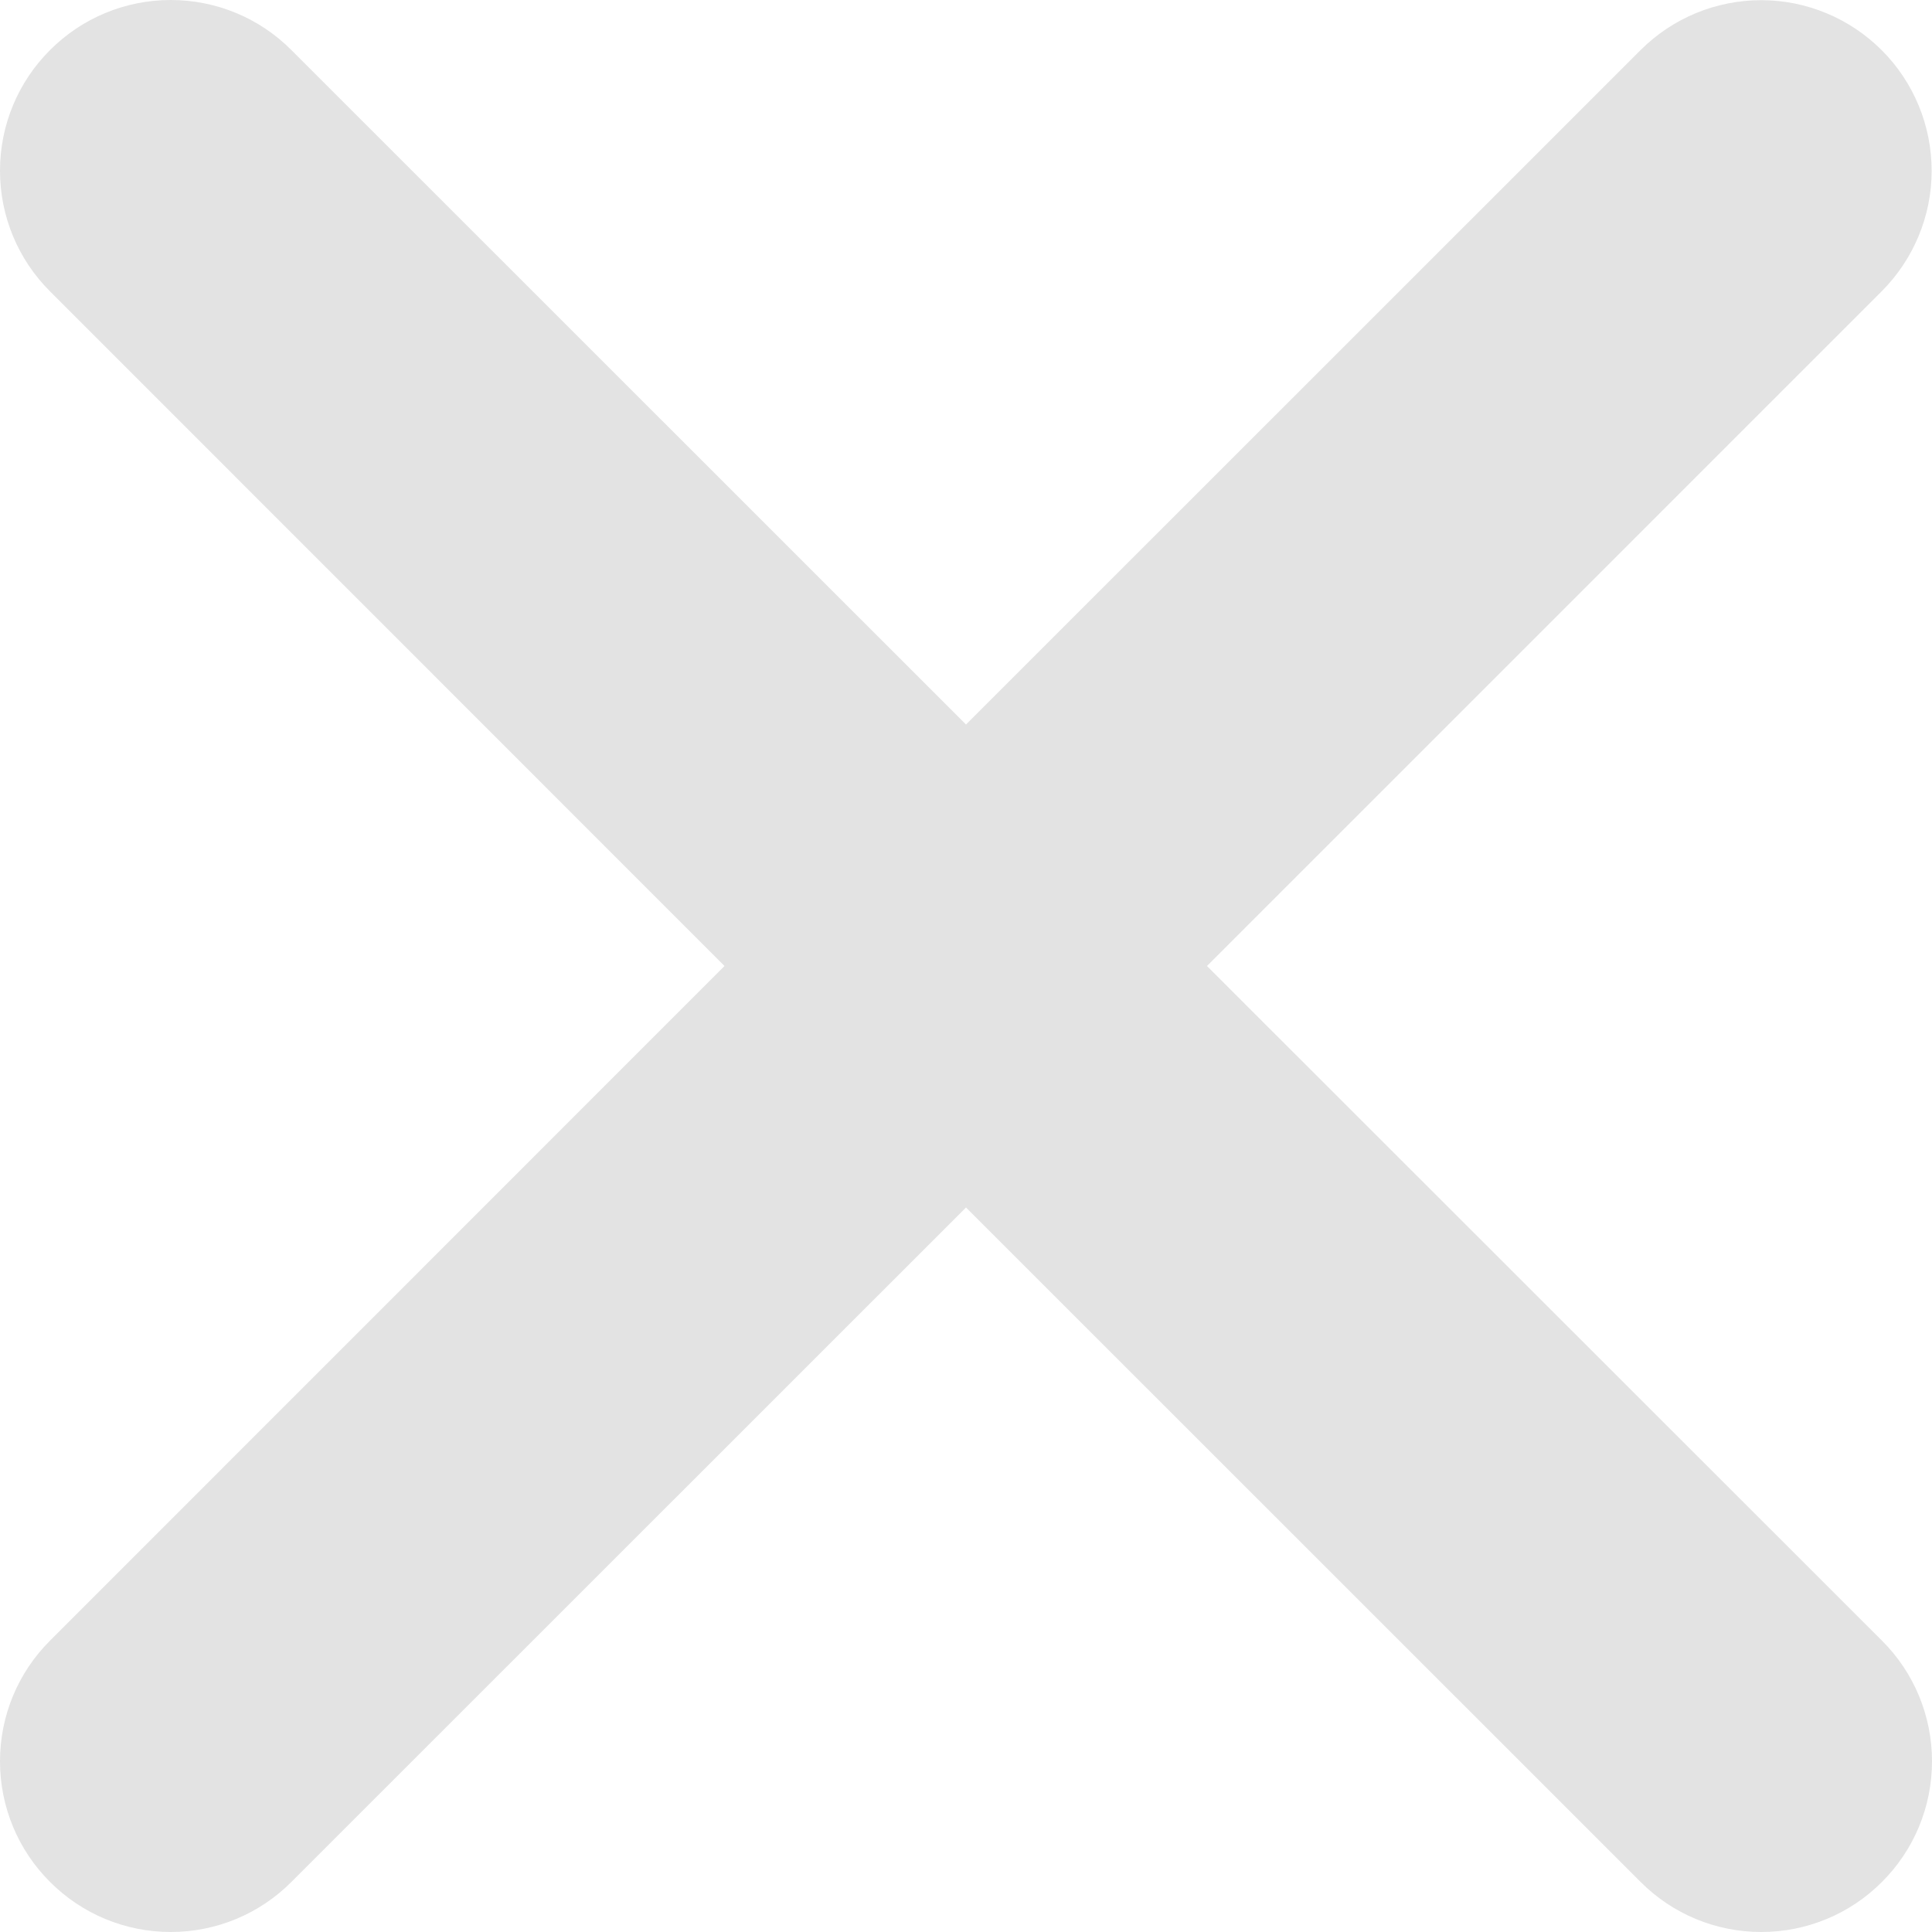
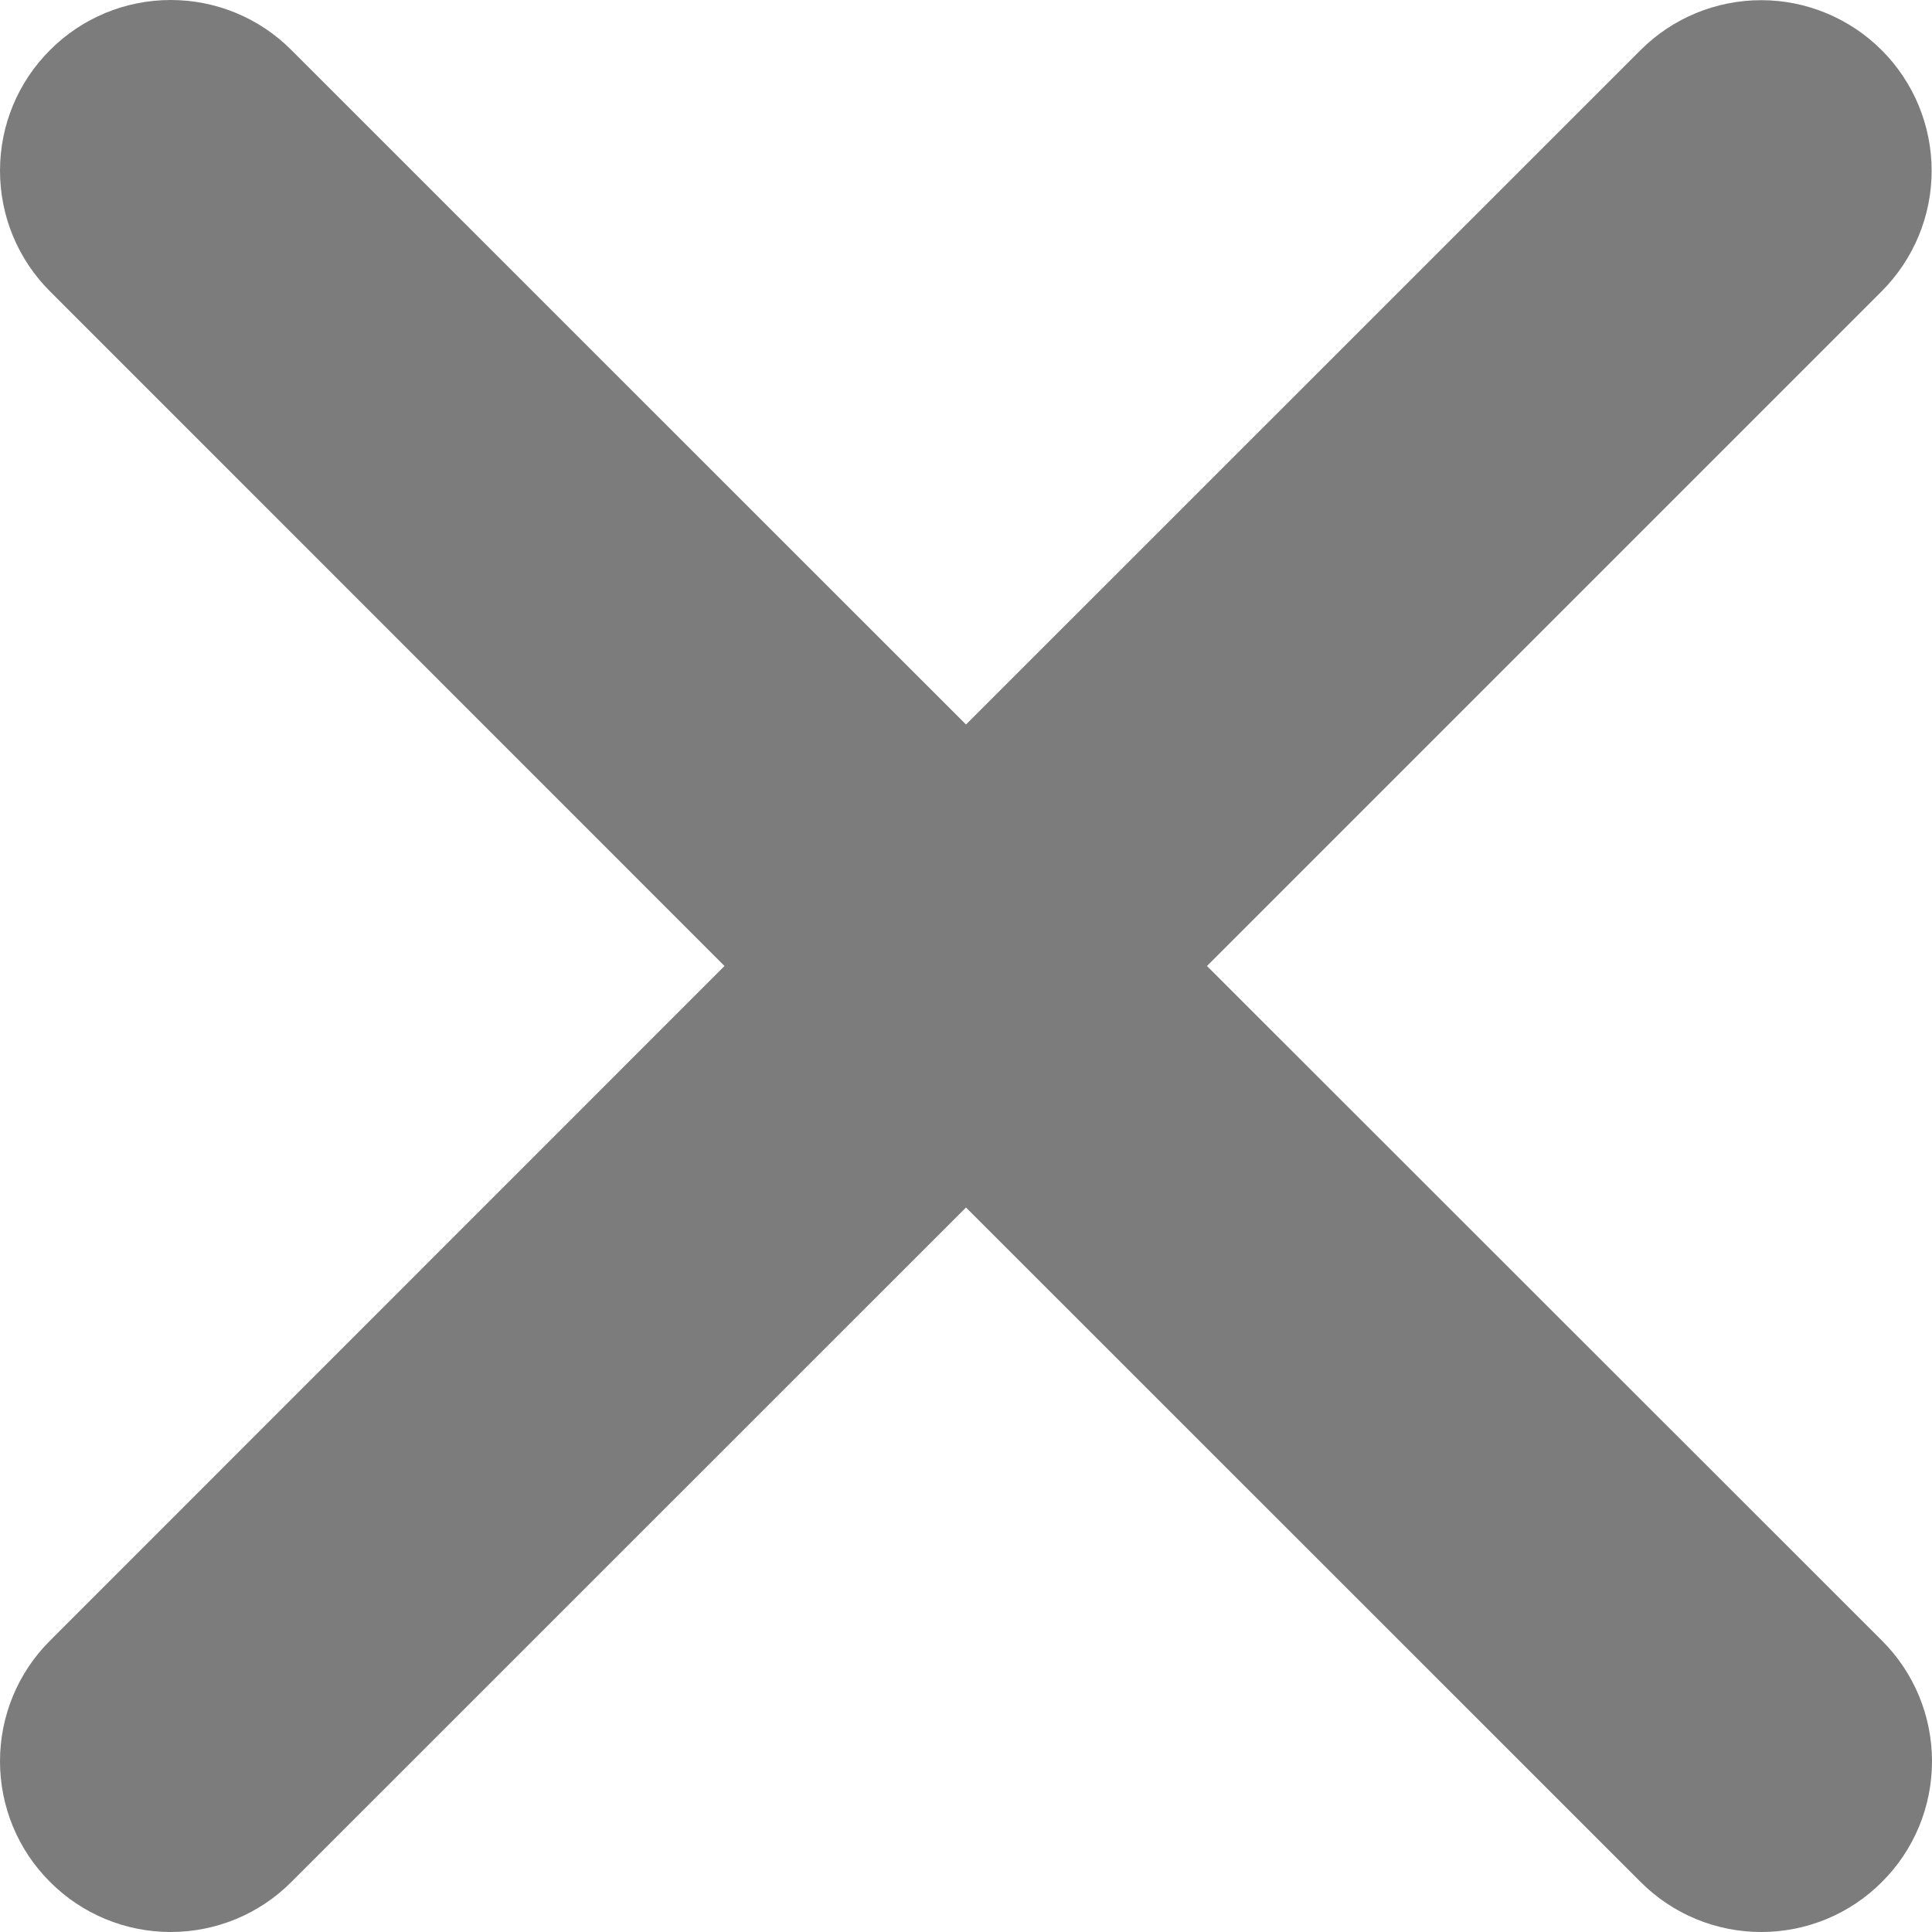
<svg xmlns="http://www.w3.org/2000/svg" width="11" height="11" viewBox="0 0 11 11" fill="none">
-   <path d="M6.872 5.5L10.713 1.659C10.895 1.477 10.998 1.23 10.998 0.973C10.998 0.715 10.896 0.468 10.714 0.286C10.532 0.104 10.285 0.001 10.028 0.001C9.77 0.001 9.523 0.103 9.341 0.285L5.5 4.125L1.659 0.285C1.477 0.102 1.23 0 0.972 0C0.714 0 0.467 0.102 0.285 0.285C0.102 0.467 0 0.714 0 0.972C0 1.23 0.102 1.477 0.285 1.659L4.125 5.5L0.285 9.341C0.102 9.523 0 9.77 0 10.028C0 10.286 0.102 10.533 0.285 10.715C0.467 10.898 0.714 11 0.972 11C1.23 11 1.477 10.898 1.659 10.715L5.5 6.875L9.341 10.715C9.523 10.898 9.77 11 10.028 11C10.286 11 10.533 10.898 10.715 10.715C10.898 10.533 11 10.286 11 10.028C11 9.77 10.898 9.523 10.715 9.341L6.872 5.5Z" fill="#E3E3E3" />
+   <path d="M6.872 5.5L10.713 1.659C10.895 1.477 10.998 1.23 10.998 0.973C10.998 0.715 10.896 0.468 10.714 0.286C10.532 0.104 10.285 0.001 10.028 0.001C9.77 0.001 9.523 0.103 9.341 0.285L5.5 4.125L1.659 0.285C1.477 0.102 1.23 0 0.972 0C0.714 0 0.467 0.102 0.285 0.285C0.102 0.467 0 0.714 0 0.972C0 1.23 0.102 1.477 0.285 1.659L4.125 5.5L0.285 9.341C0.102 9.523 0 9.77 0 10.028C0 10.286 0.102 10.533 0.285 10.715C0.467 10.898 0.714 11 0.972 11C1.23 11 1.477 10.898 1.659 10.715L5.5 6.875L9.341 10.715C9.523 10.898 9.77 11 10.028 11C10.286 11 10.533 10.898 10.715 10.715C10.898 10.533 11 10.286 11 10.028C11 9.77 10.898 9.523 10.715 9.341L6.872 5.5Z" fill="#7C7C7C" />
</svg>
